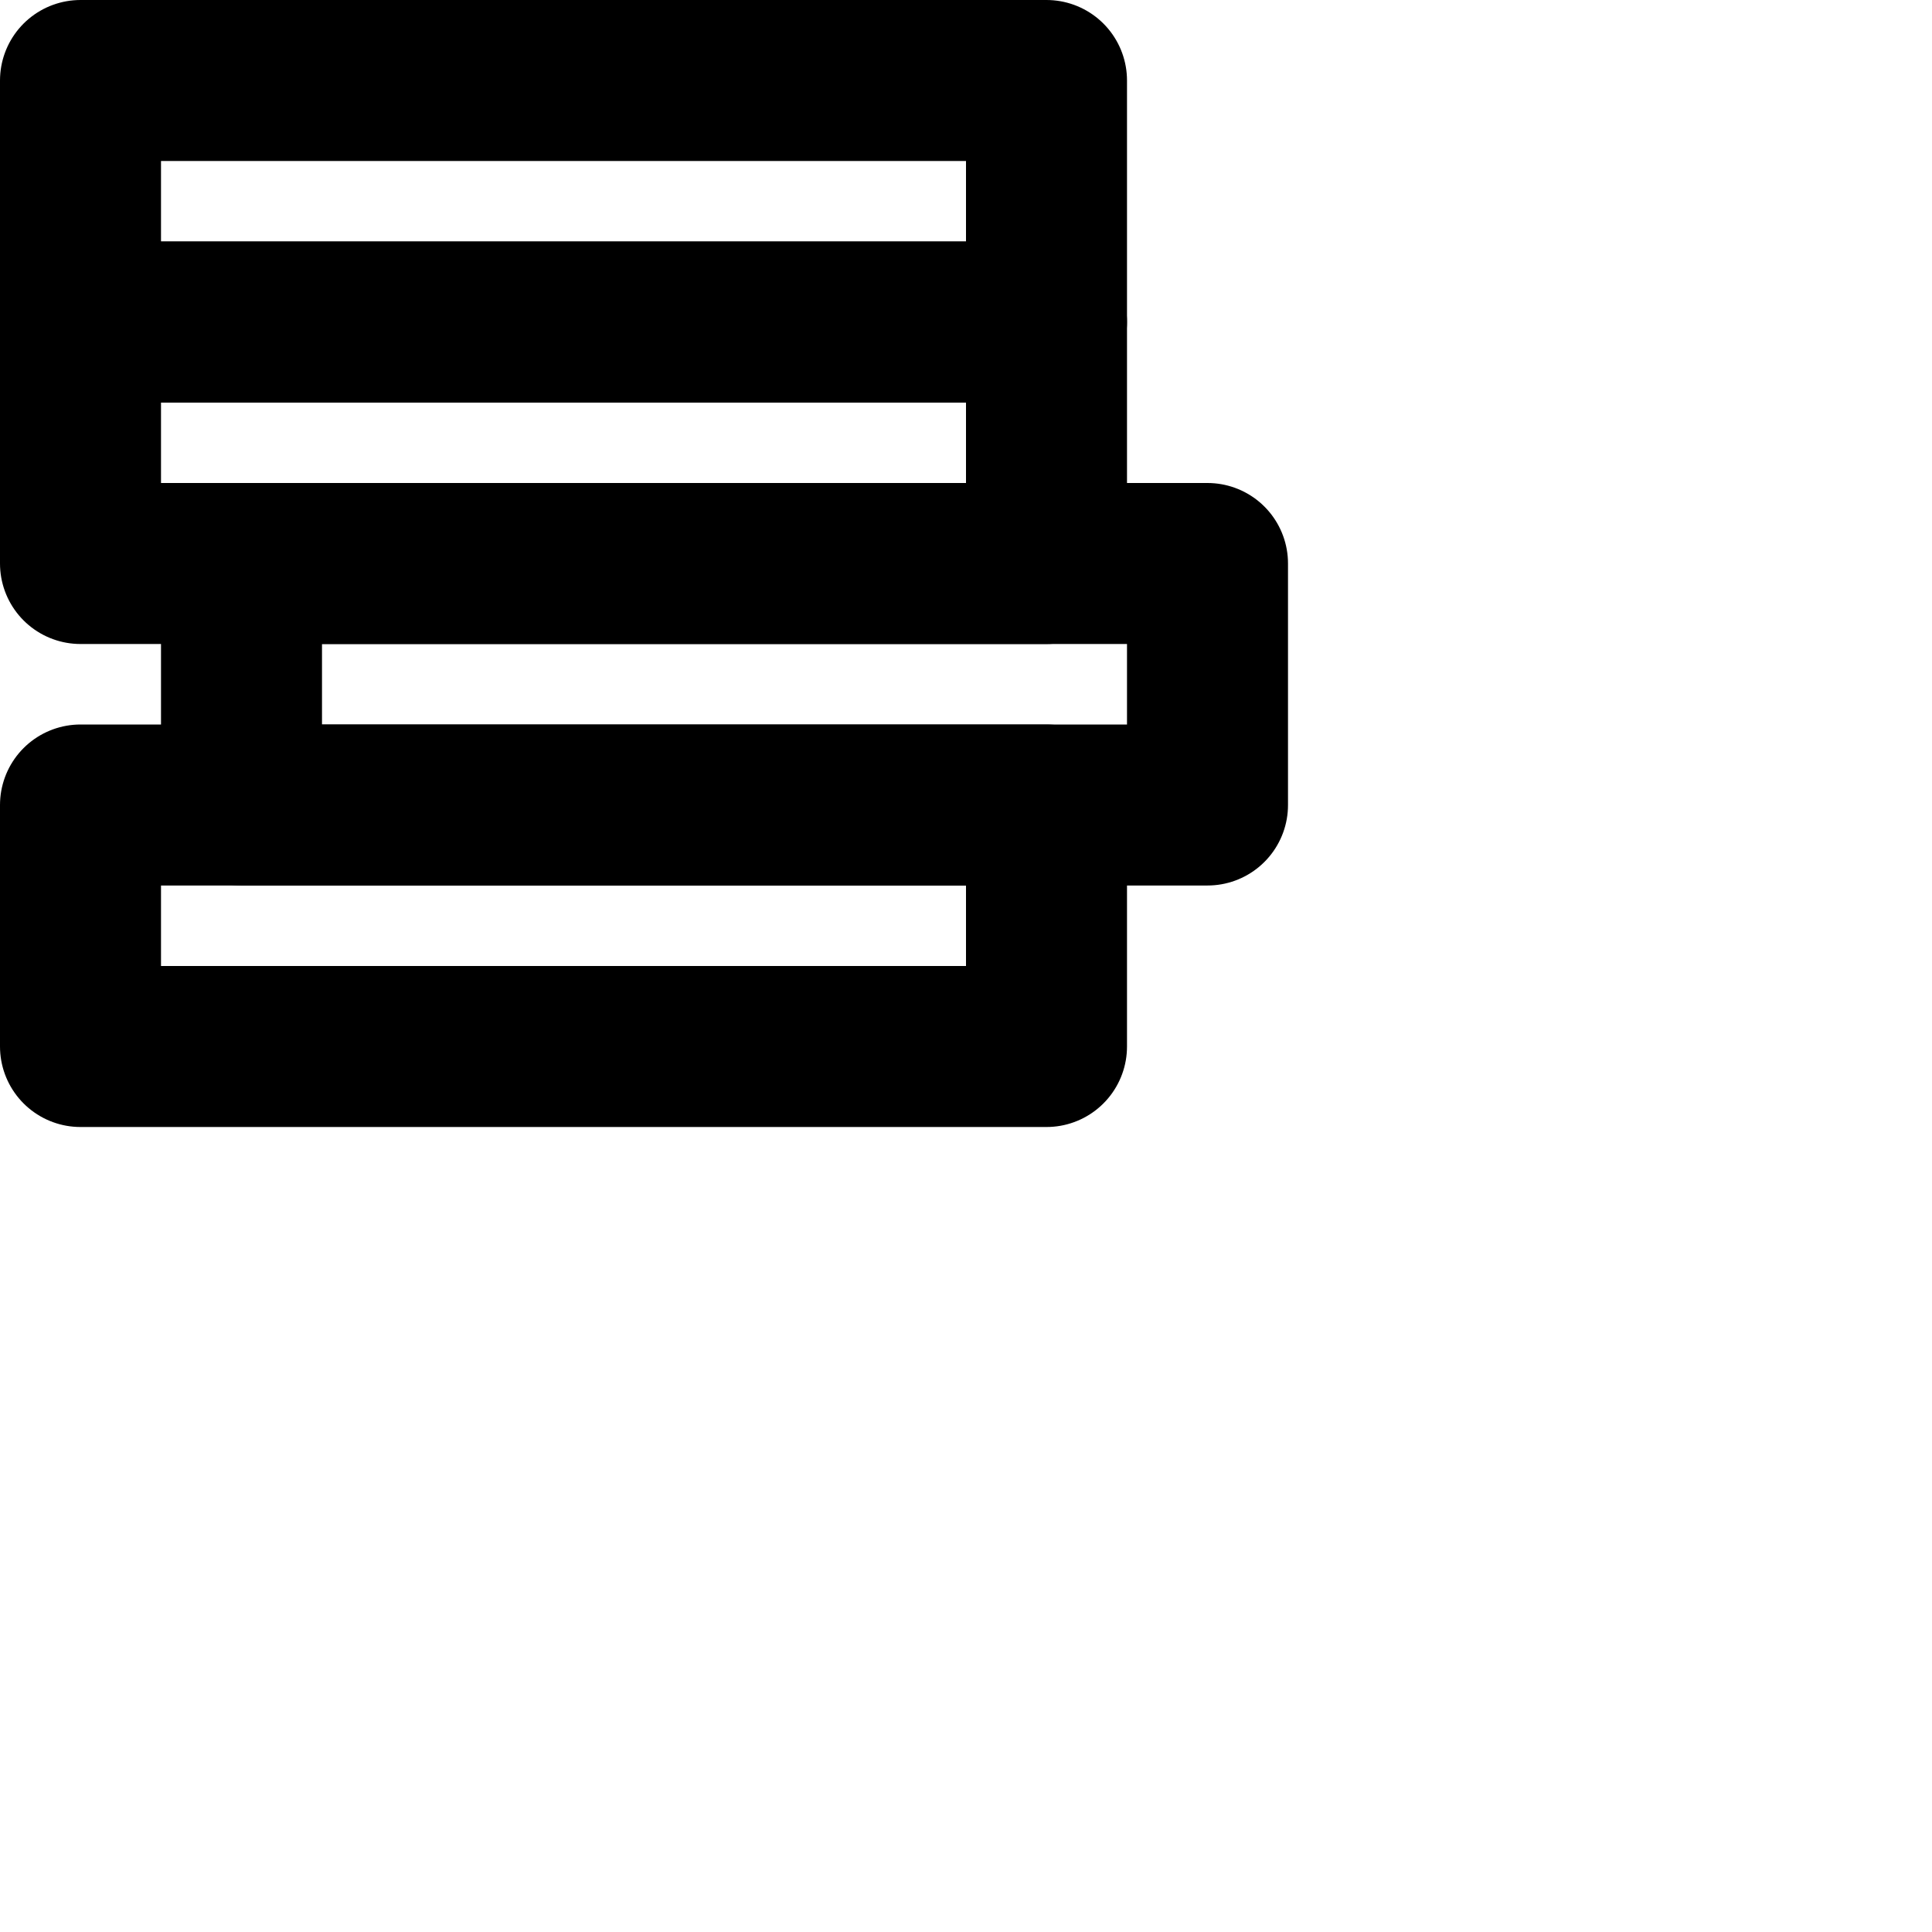
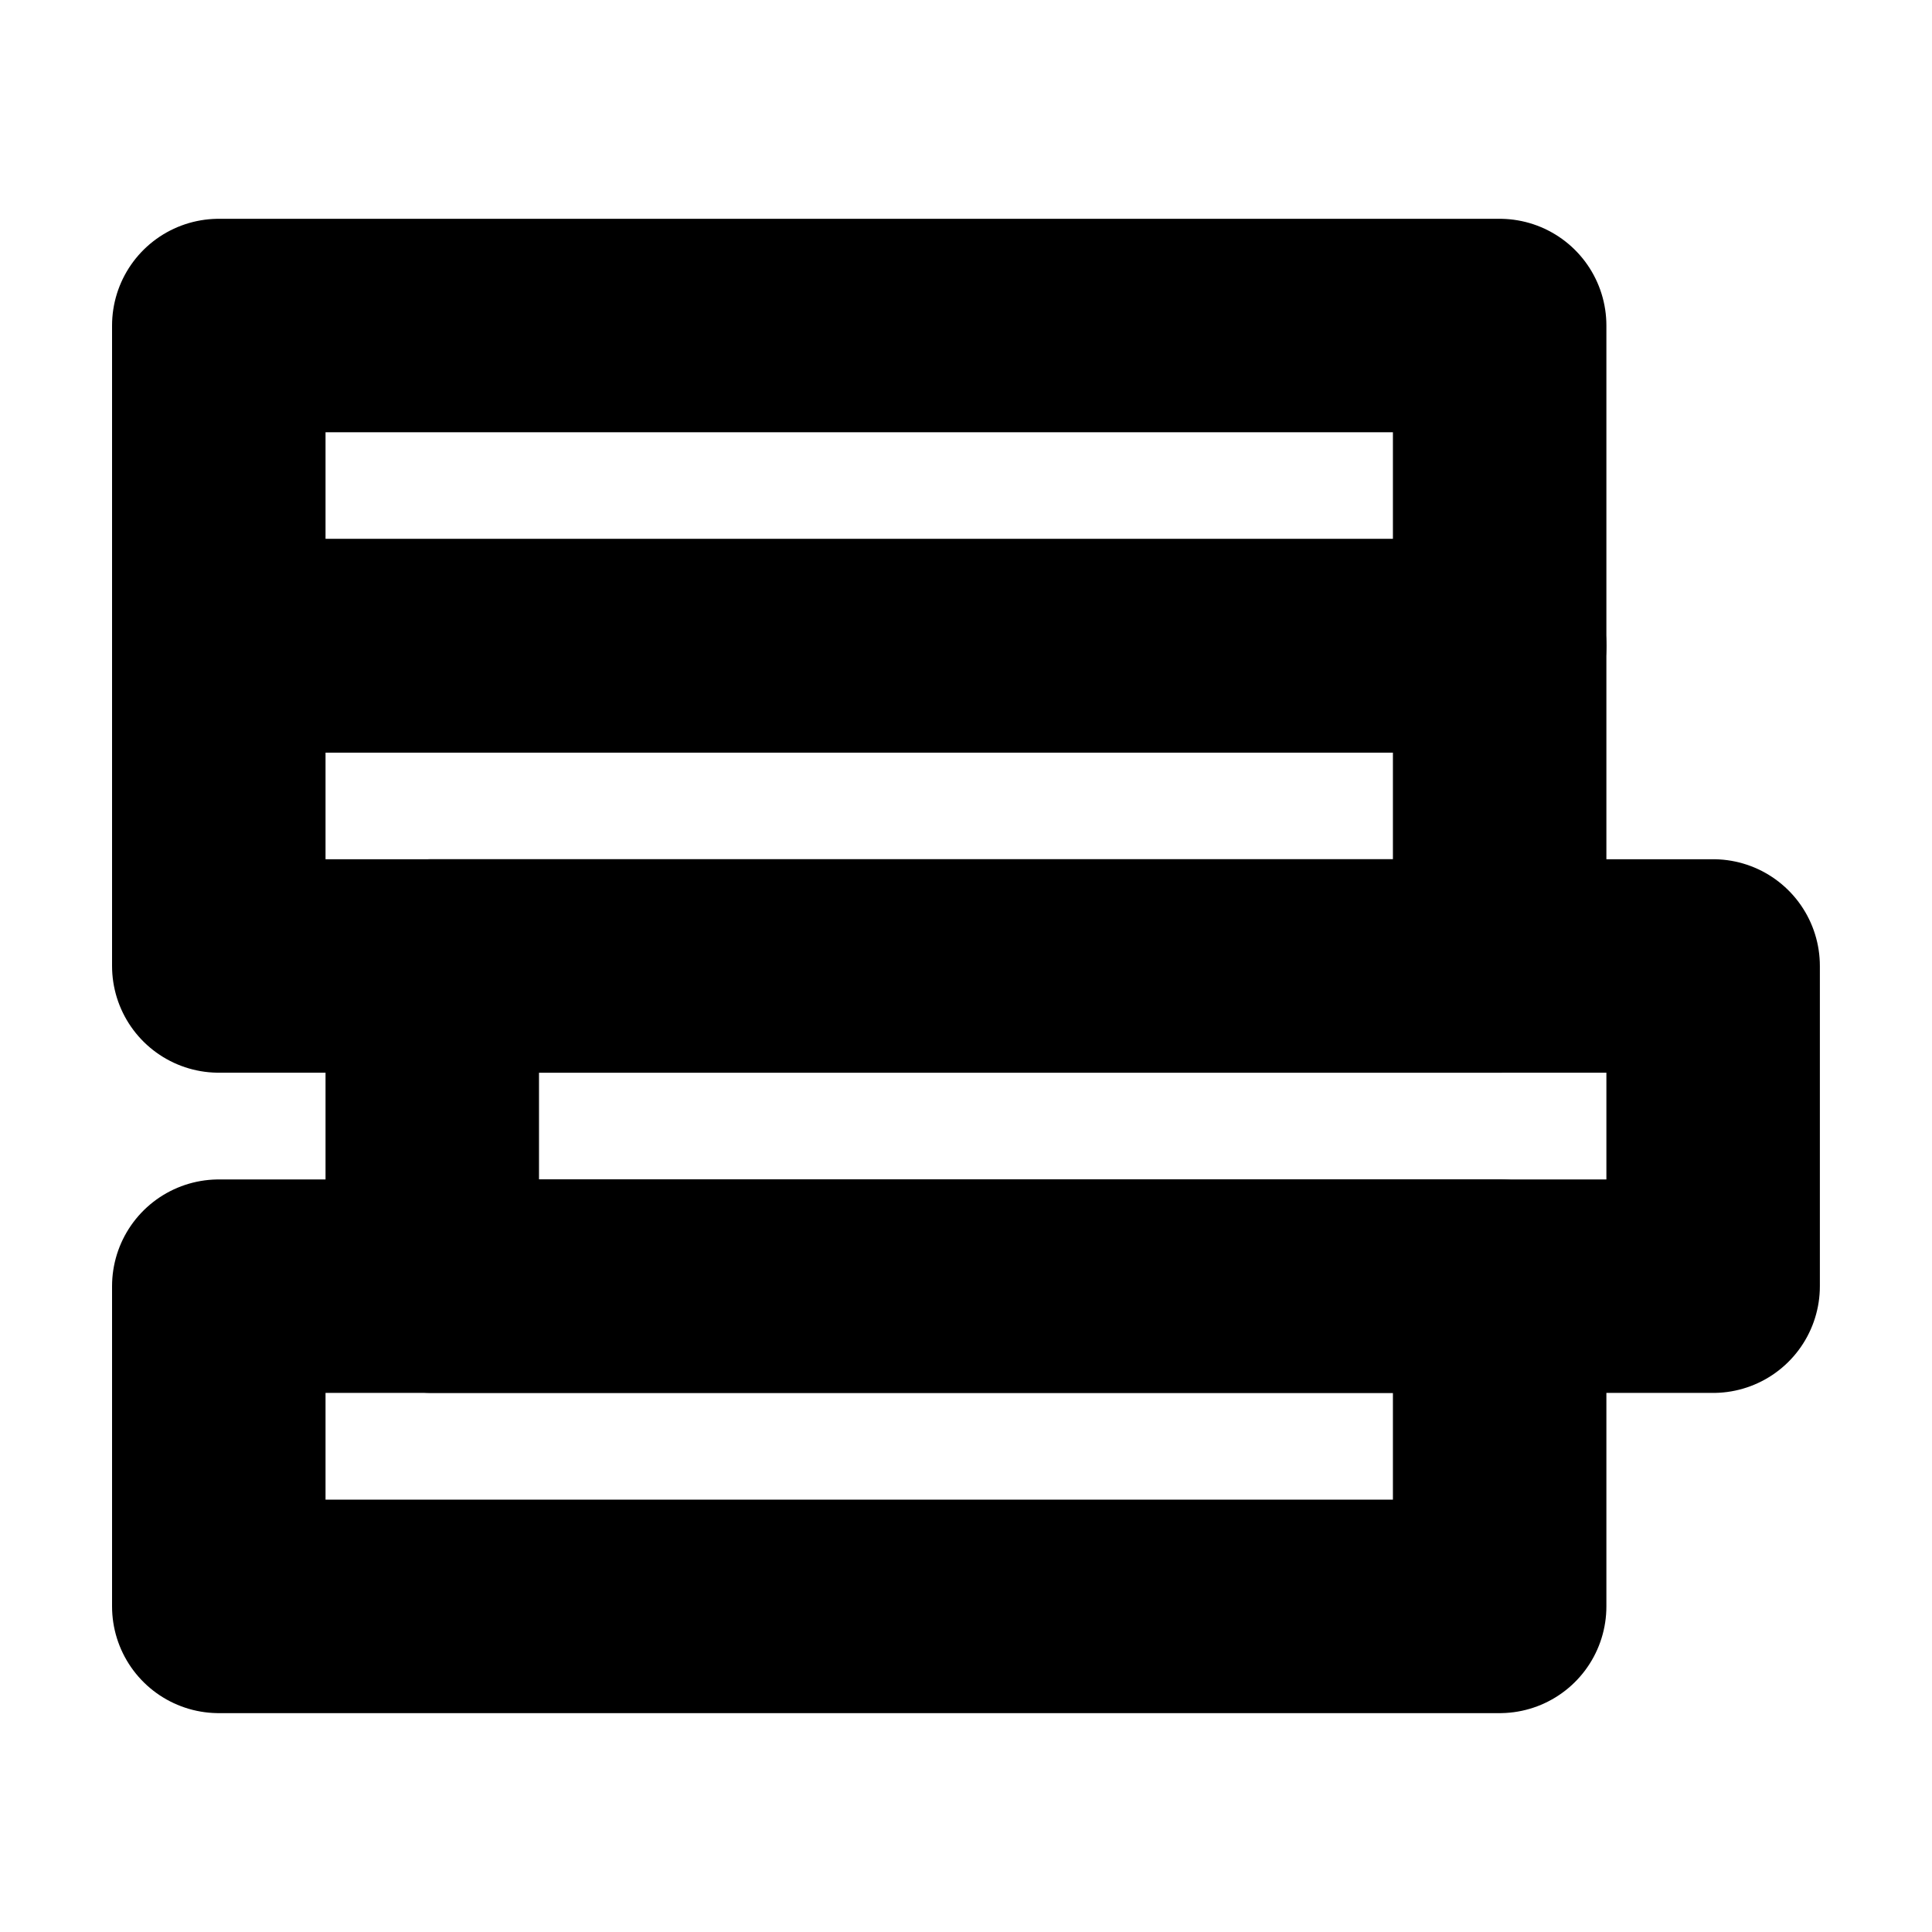
- <svg xmlns="http://www.w3.org/2000/svg" viewBox="0 0 24 24" width="24" height="24" fill="none" stroke="currentColor" stroke-width="2" stroke-linecap="round" stroke-linejoin="round">
-   <path d="M13 4H1v3h12V4z" />
-   <path d="M13 1H1v3h12V1z" />
-   <path d="M13 10H1v3h12v-3z" />
-   <path d="M15 7H3v3h12V7z" />
+ <svg xmlns="http://www.w3.org/2000/svg" viewBox="0 0 24 24" fill-rule="evenodd" clip-rule="evenodd" width="24" height="24" fill="none" stroke="currentColor" stroke-width="2" stroke-linecap="round" stroke-linejoin="round">
+   <g transform="translate(1.392 2.718) scale(1.32594)">
+     <rect x="1" y="4" width="12" height="3" />
+     <rect x="1" y="1" width="12" height="3" />
+     <rect x="1" y="10" width="12" height="3" />
+     <rect x="3" y="7" width="12" height="3" />
+   </g>
</svg>
